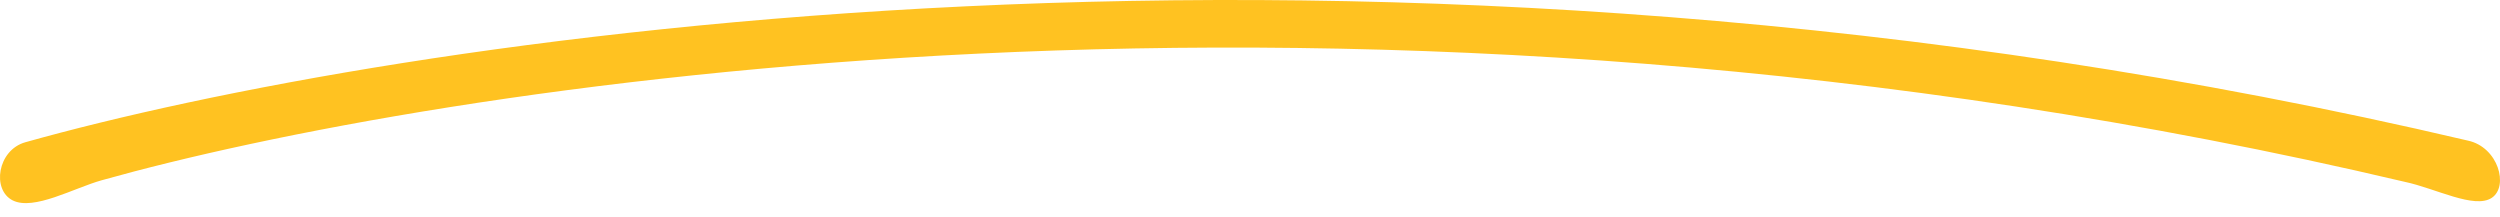
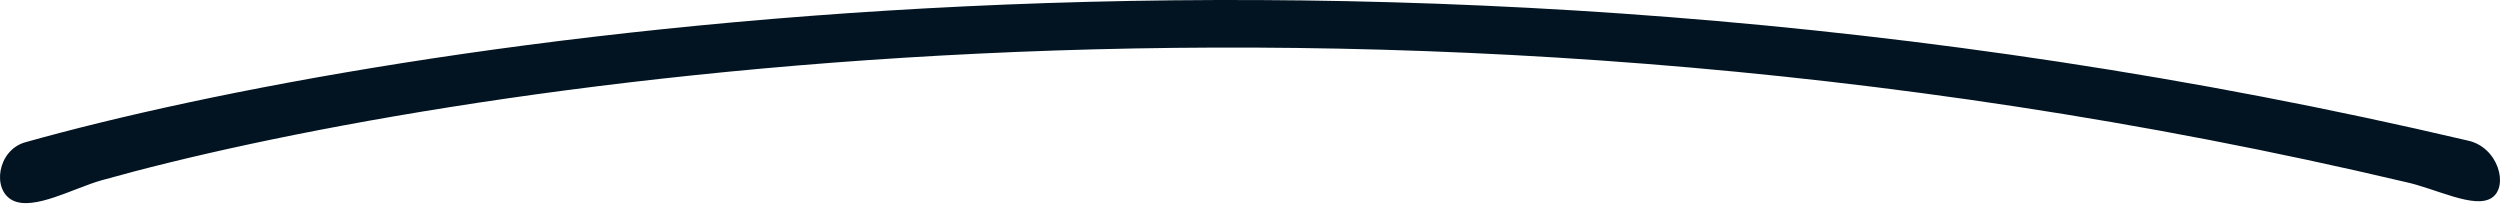
<svg xmlns="http://www.w3.org/2000/svg" width="150" height="13" viewBox="0 0 150 13" fill="none">
-   <path fill-rule="evenodd" clip-rule="evenodd" d="M144.302 10.914C80.987 -4.024 25.541 5.356 6.104 10.815C4.42 11.287 2.03 12.654 0.765 12.025C-0.5 11.395 -0.161 9.007 1.523 8.534C22.952 2.516 81.668 -7.159 148.069 8.435C149.901 8.824 150.542 11.188 149.502 11.873C148.462 12.557 146.134 11.303 144.302 10.914Z" fill="#FFC221" />
+   <path fill-rule="evenodd" clip-rule="evenodd" d="M144.302 10.914C80.987 -4.024 25.541 5.356 6.104 10.815C4.42 11.287 2.03 12.654 0.765 12.025C-0.5 11.395 -0.161 9.007 1.523 8.534C22.952 2.516 81.668 -7.159 148.069 8.435C149.901 8.824 150.542 11.188 149.502 11.873C148.462 12.557 146.134 11.303 144.302 10.914Z" fill="#021422" />
</svg>
